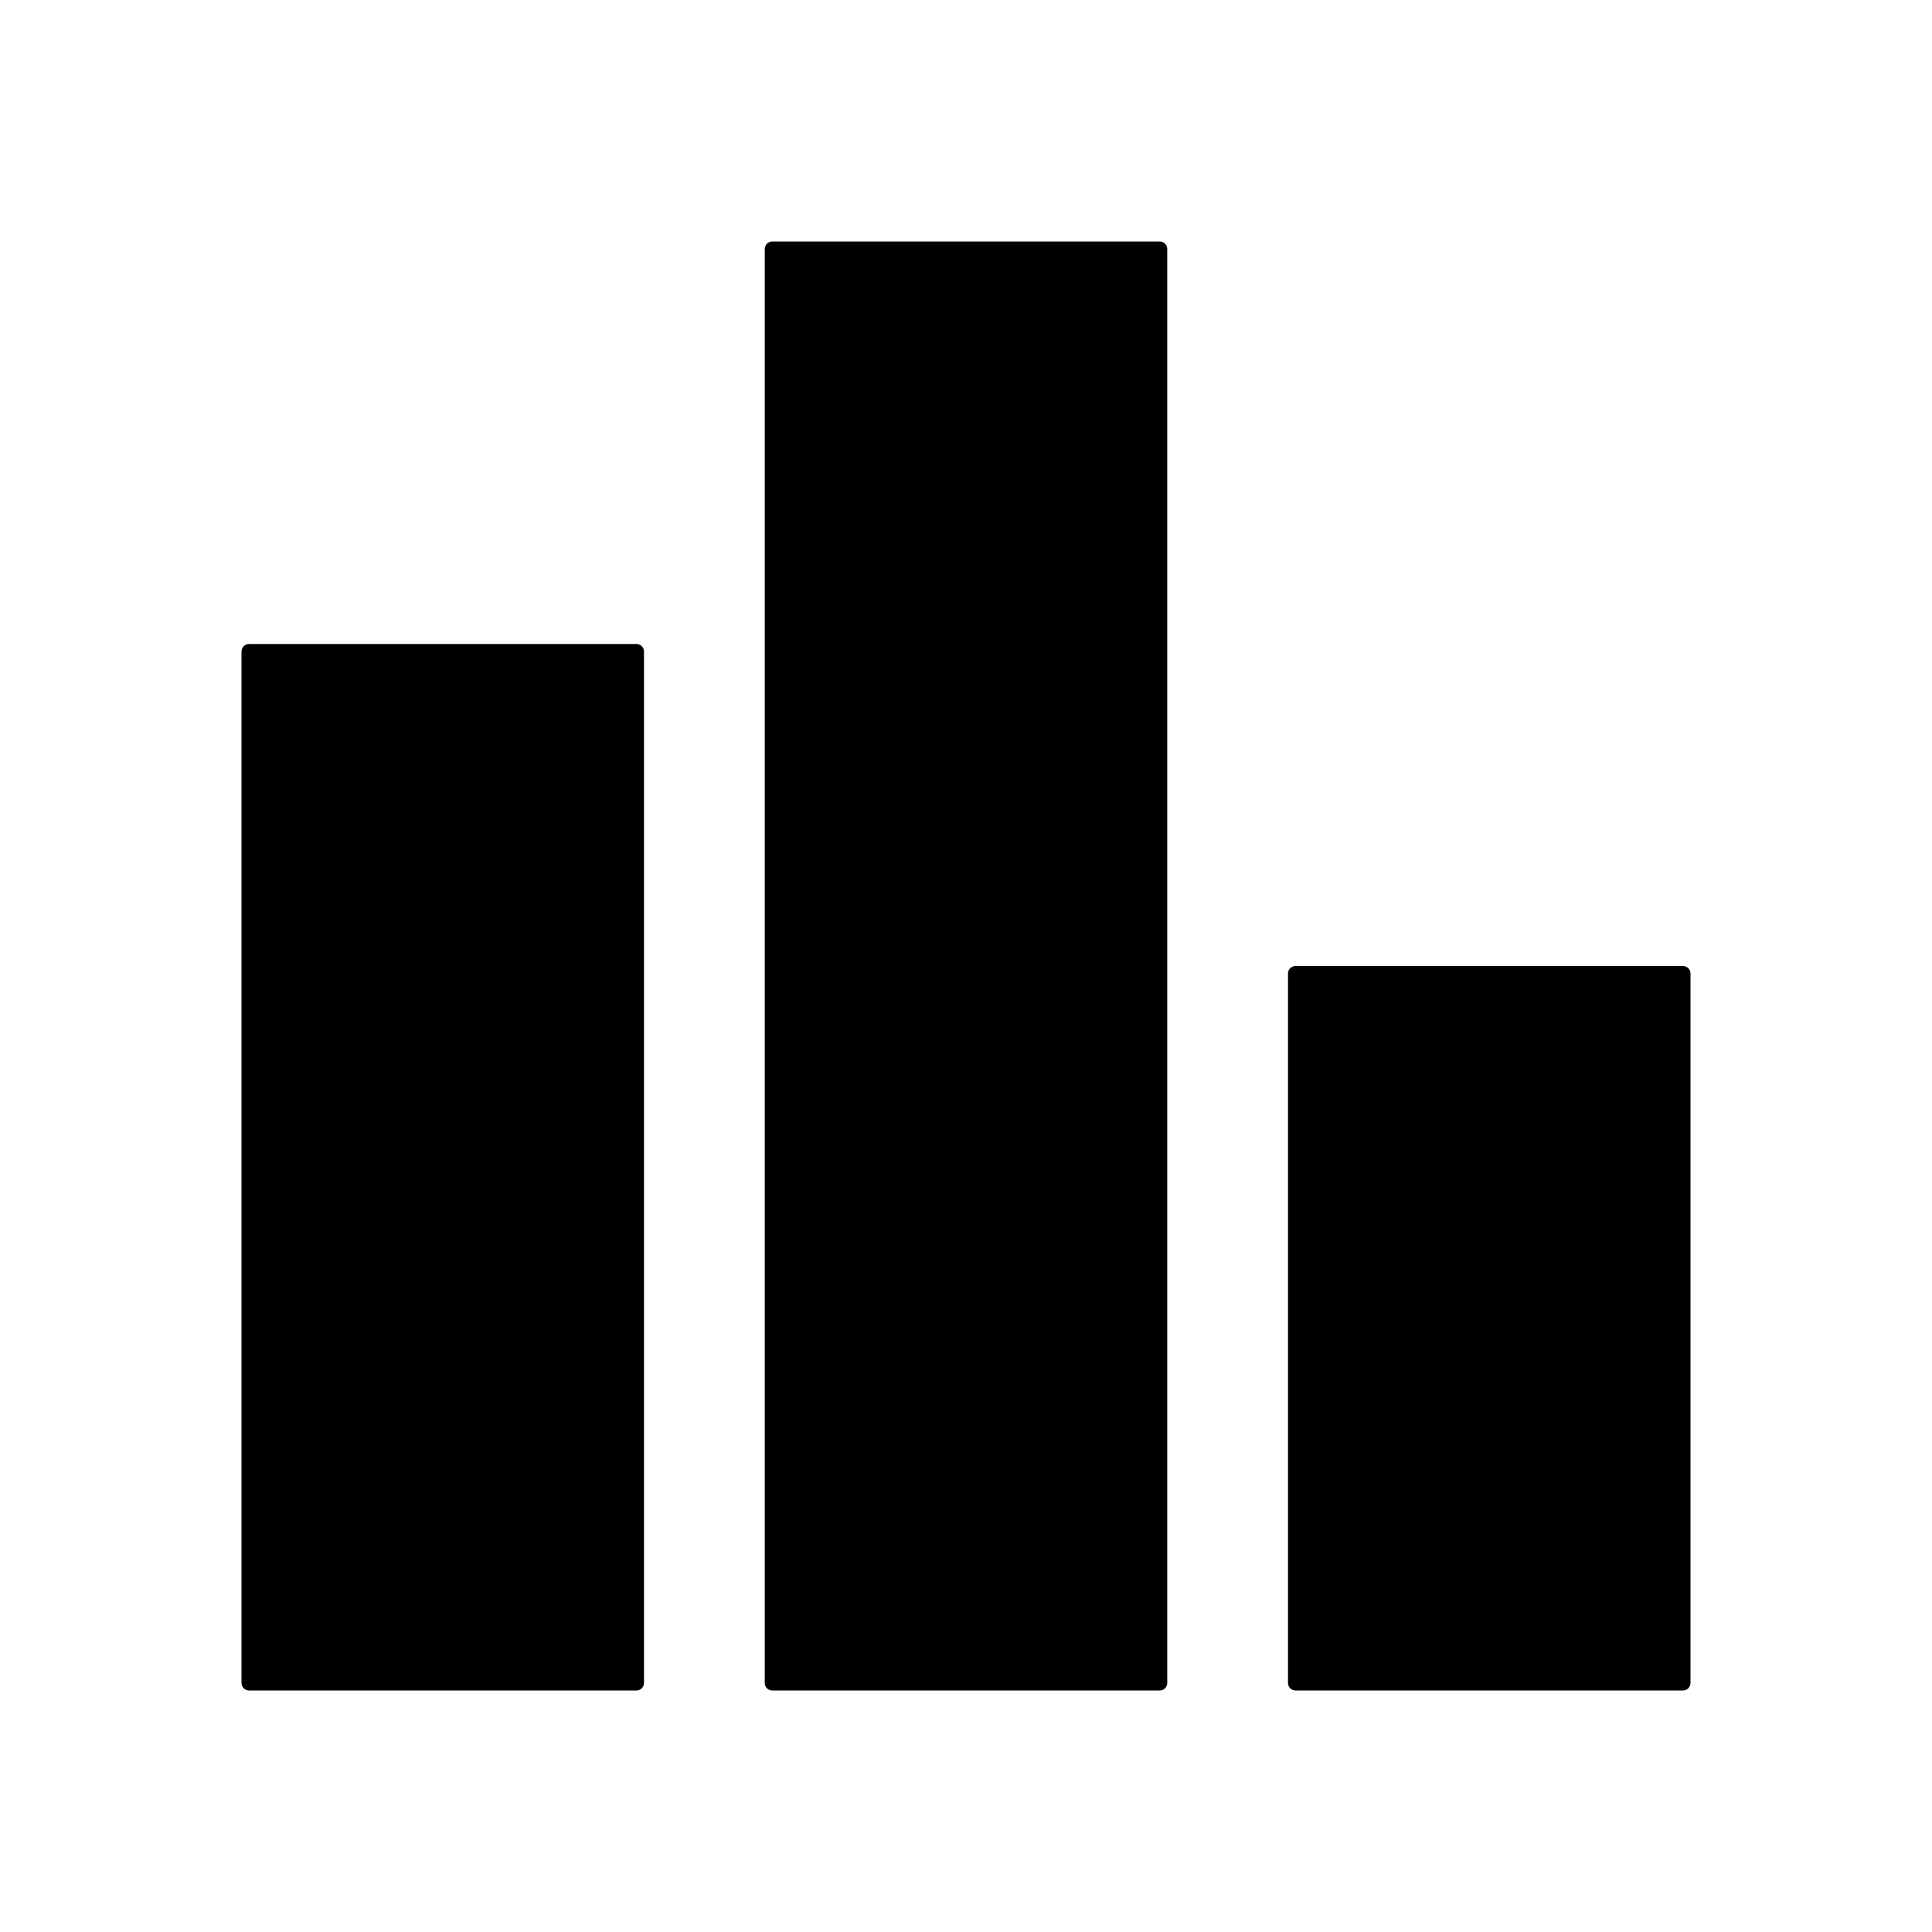
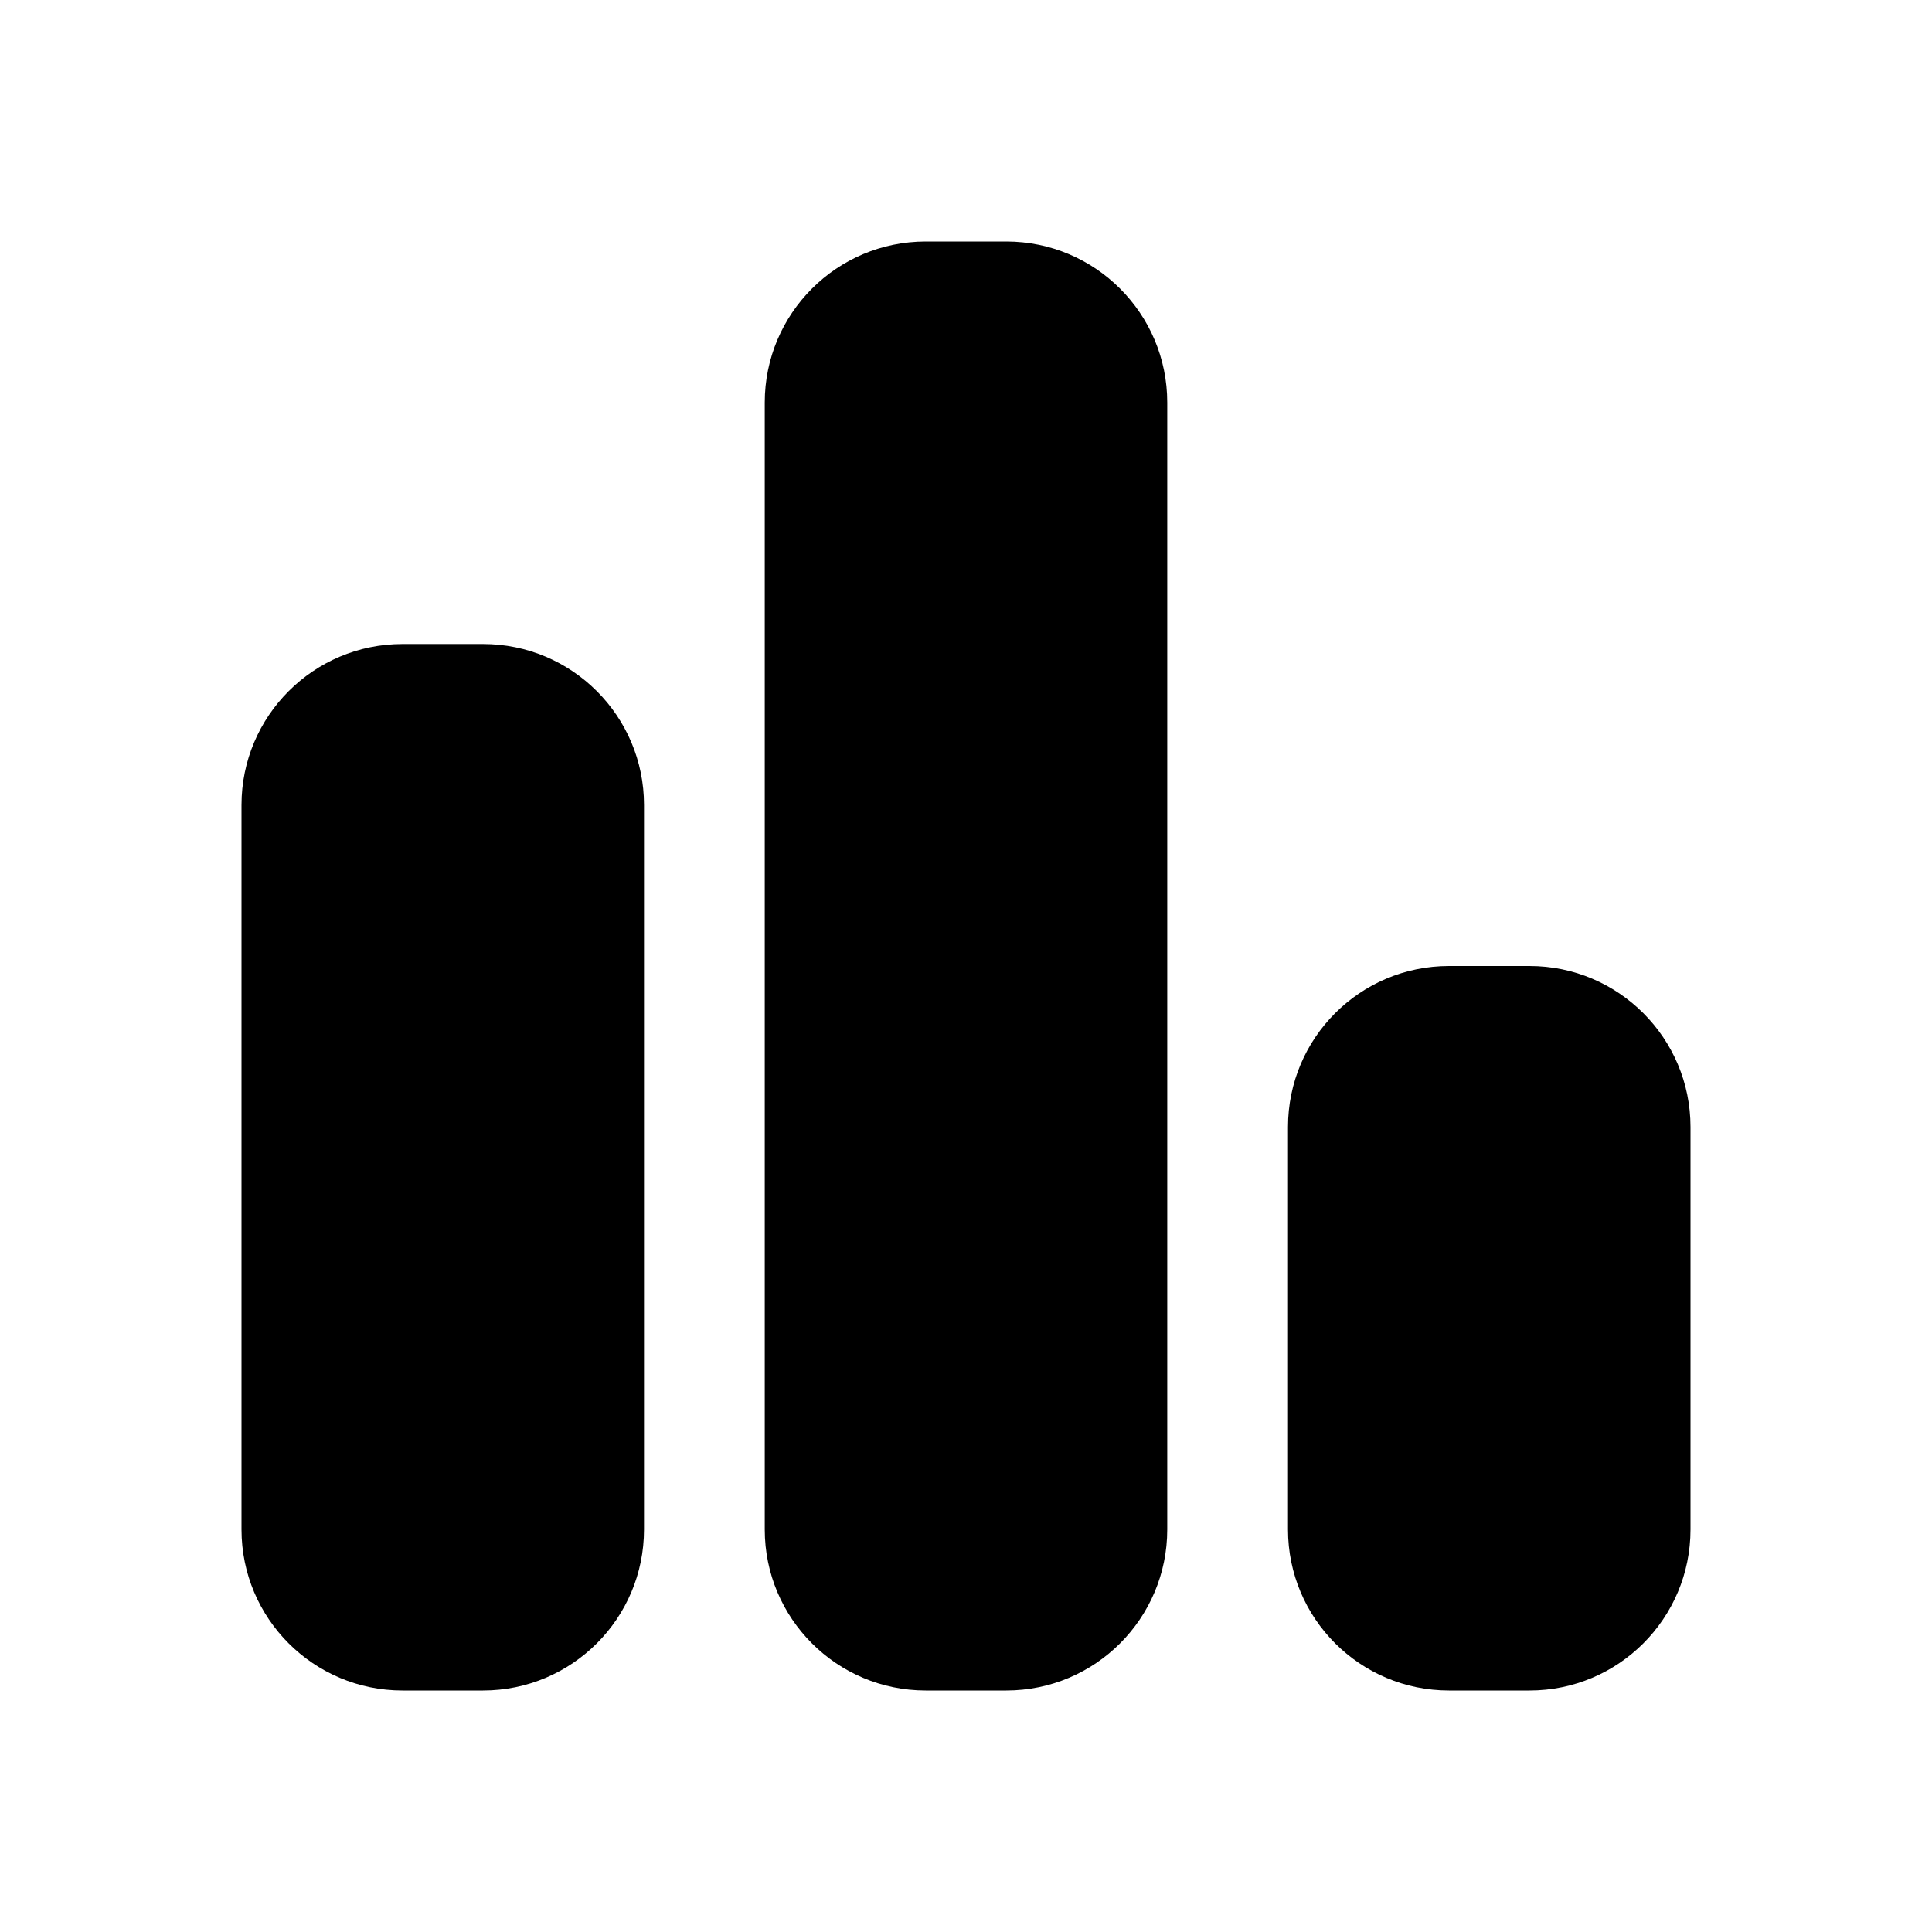
<svg xmlns="http://www.w3.org/2000/svg" viewBox="0 0 512 512">
-   <path fill-rule="evenodd" clip-rule="evenodd" d="M202.667 66C202.667 64.895 203.562 64 204.667 64H307.333C308.438 64 309.333 64.895 309.333 66V446C309.333 447.105 308.438 448 307.333 448H204.667C203.562 448 202.667 447.105 202.667 446V66ZM64 172.667C64 171.562 64.895 170.667 66 170.667H168.667C169.771 170.667 170.667 171.562 170.667 172.667V446C170.667 447.105 169.771 448 168.667 448H66C64.895 448 64 447.105 64 446V172.667ZM343.333 256C342.229 256 341.333 256.895 341.333 258V446C341.333 447.105 342.229 448 343.333 448H446C447.105 448 448 447.105 448 446V258C448 256.895 447.105 256 446 256H343.333Z" fill="black" />
+   <path d="M202.667 106.667C202.667 83.103 221.769 64 245.333 64H266.667C290.231 64 309.333 83.103 309.333 106.667V405.333C309.333 428.898 290.231 448 266.667 448H245.333C221.769 448 202.667 428.898 202.667 405.333V106.667Z" fill="black" />
+   <path d="M64 213.333C64 189.769 83.103 170.667 106.667 170.667H128C151.564 170.667 170.667 189.769 170.667 213.333V405.333C170.667 428.898 151.564 448 128 448H106.667C83.103 448 64 428.897 64 405.333V213.333Z" fill="black" />
+   <path d="M384 256C360.436 256 341.333 275.103 341.333 298.667V405.333C341.333 428.898 360.436 448 384 448H405.333C428.898 448 448 428.898 448 405.333V298.667C448 275.103 428.898 256 405.333 256H384Z" fill="black" />
</svg>
